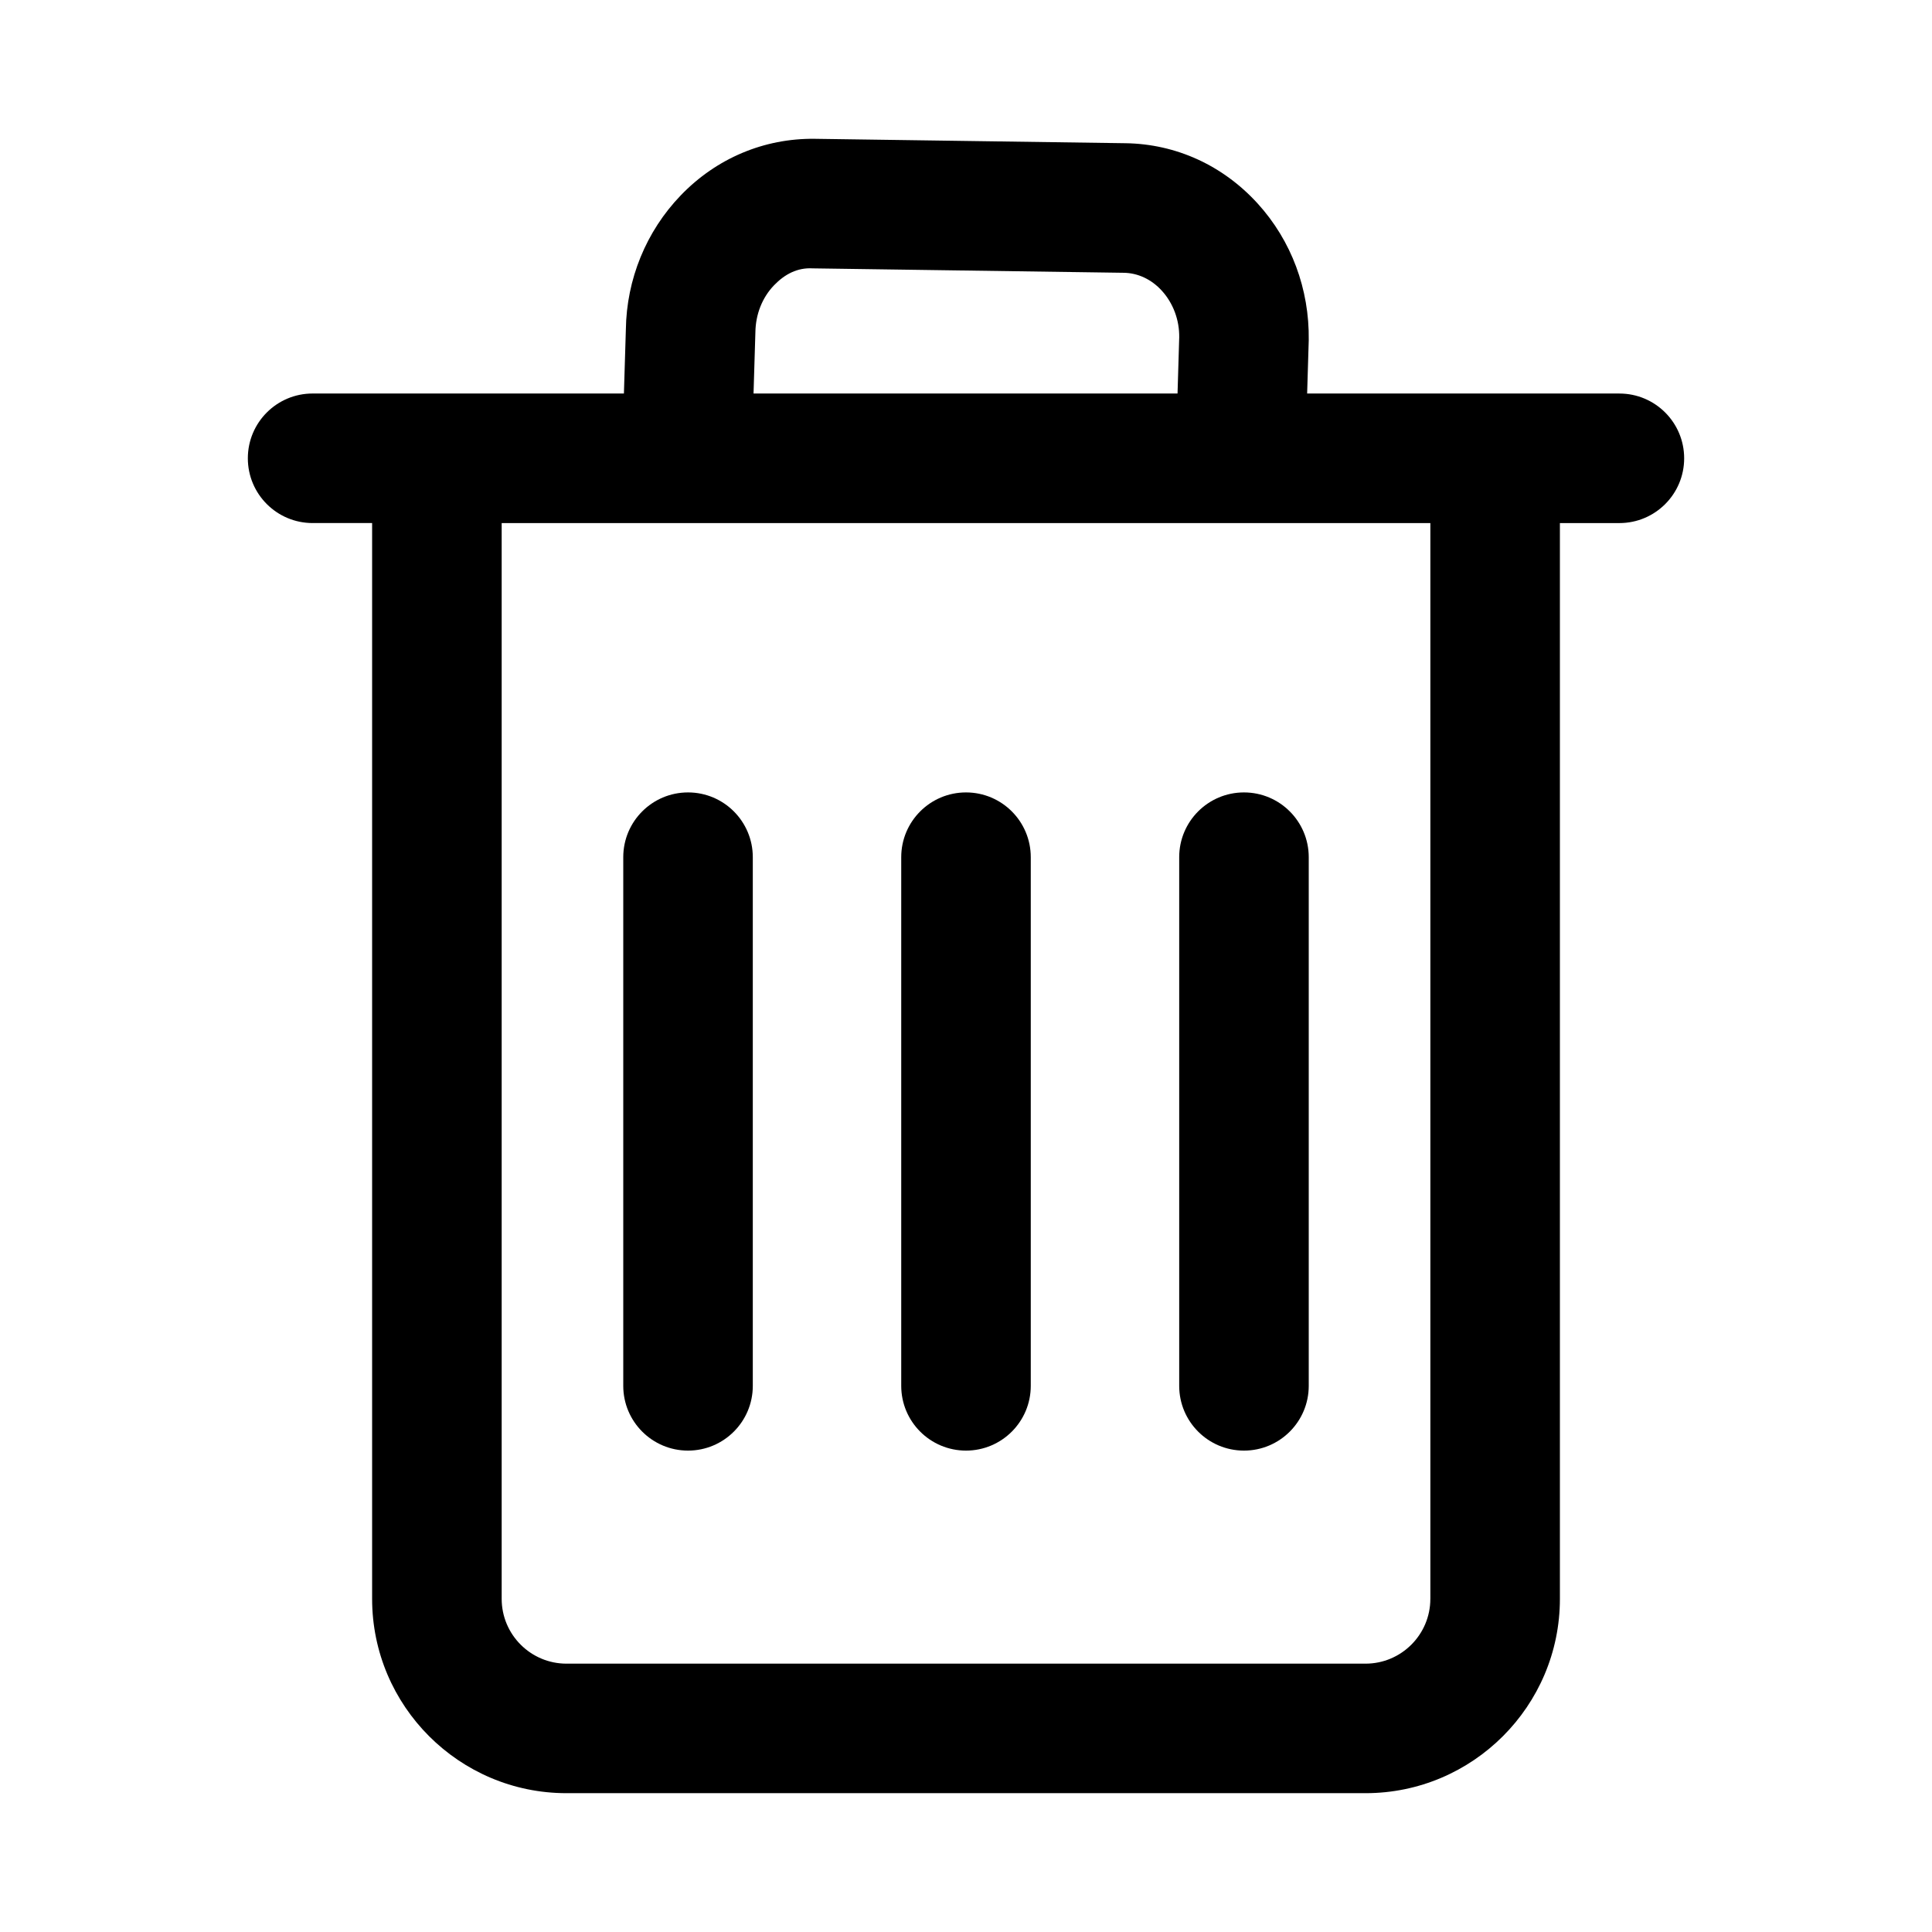
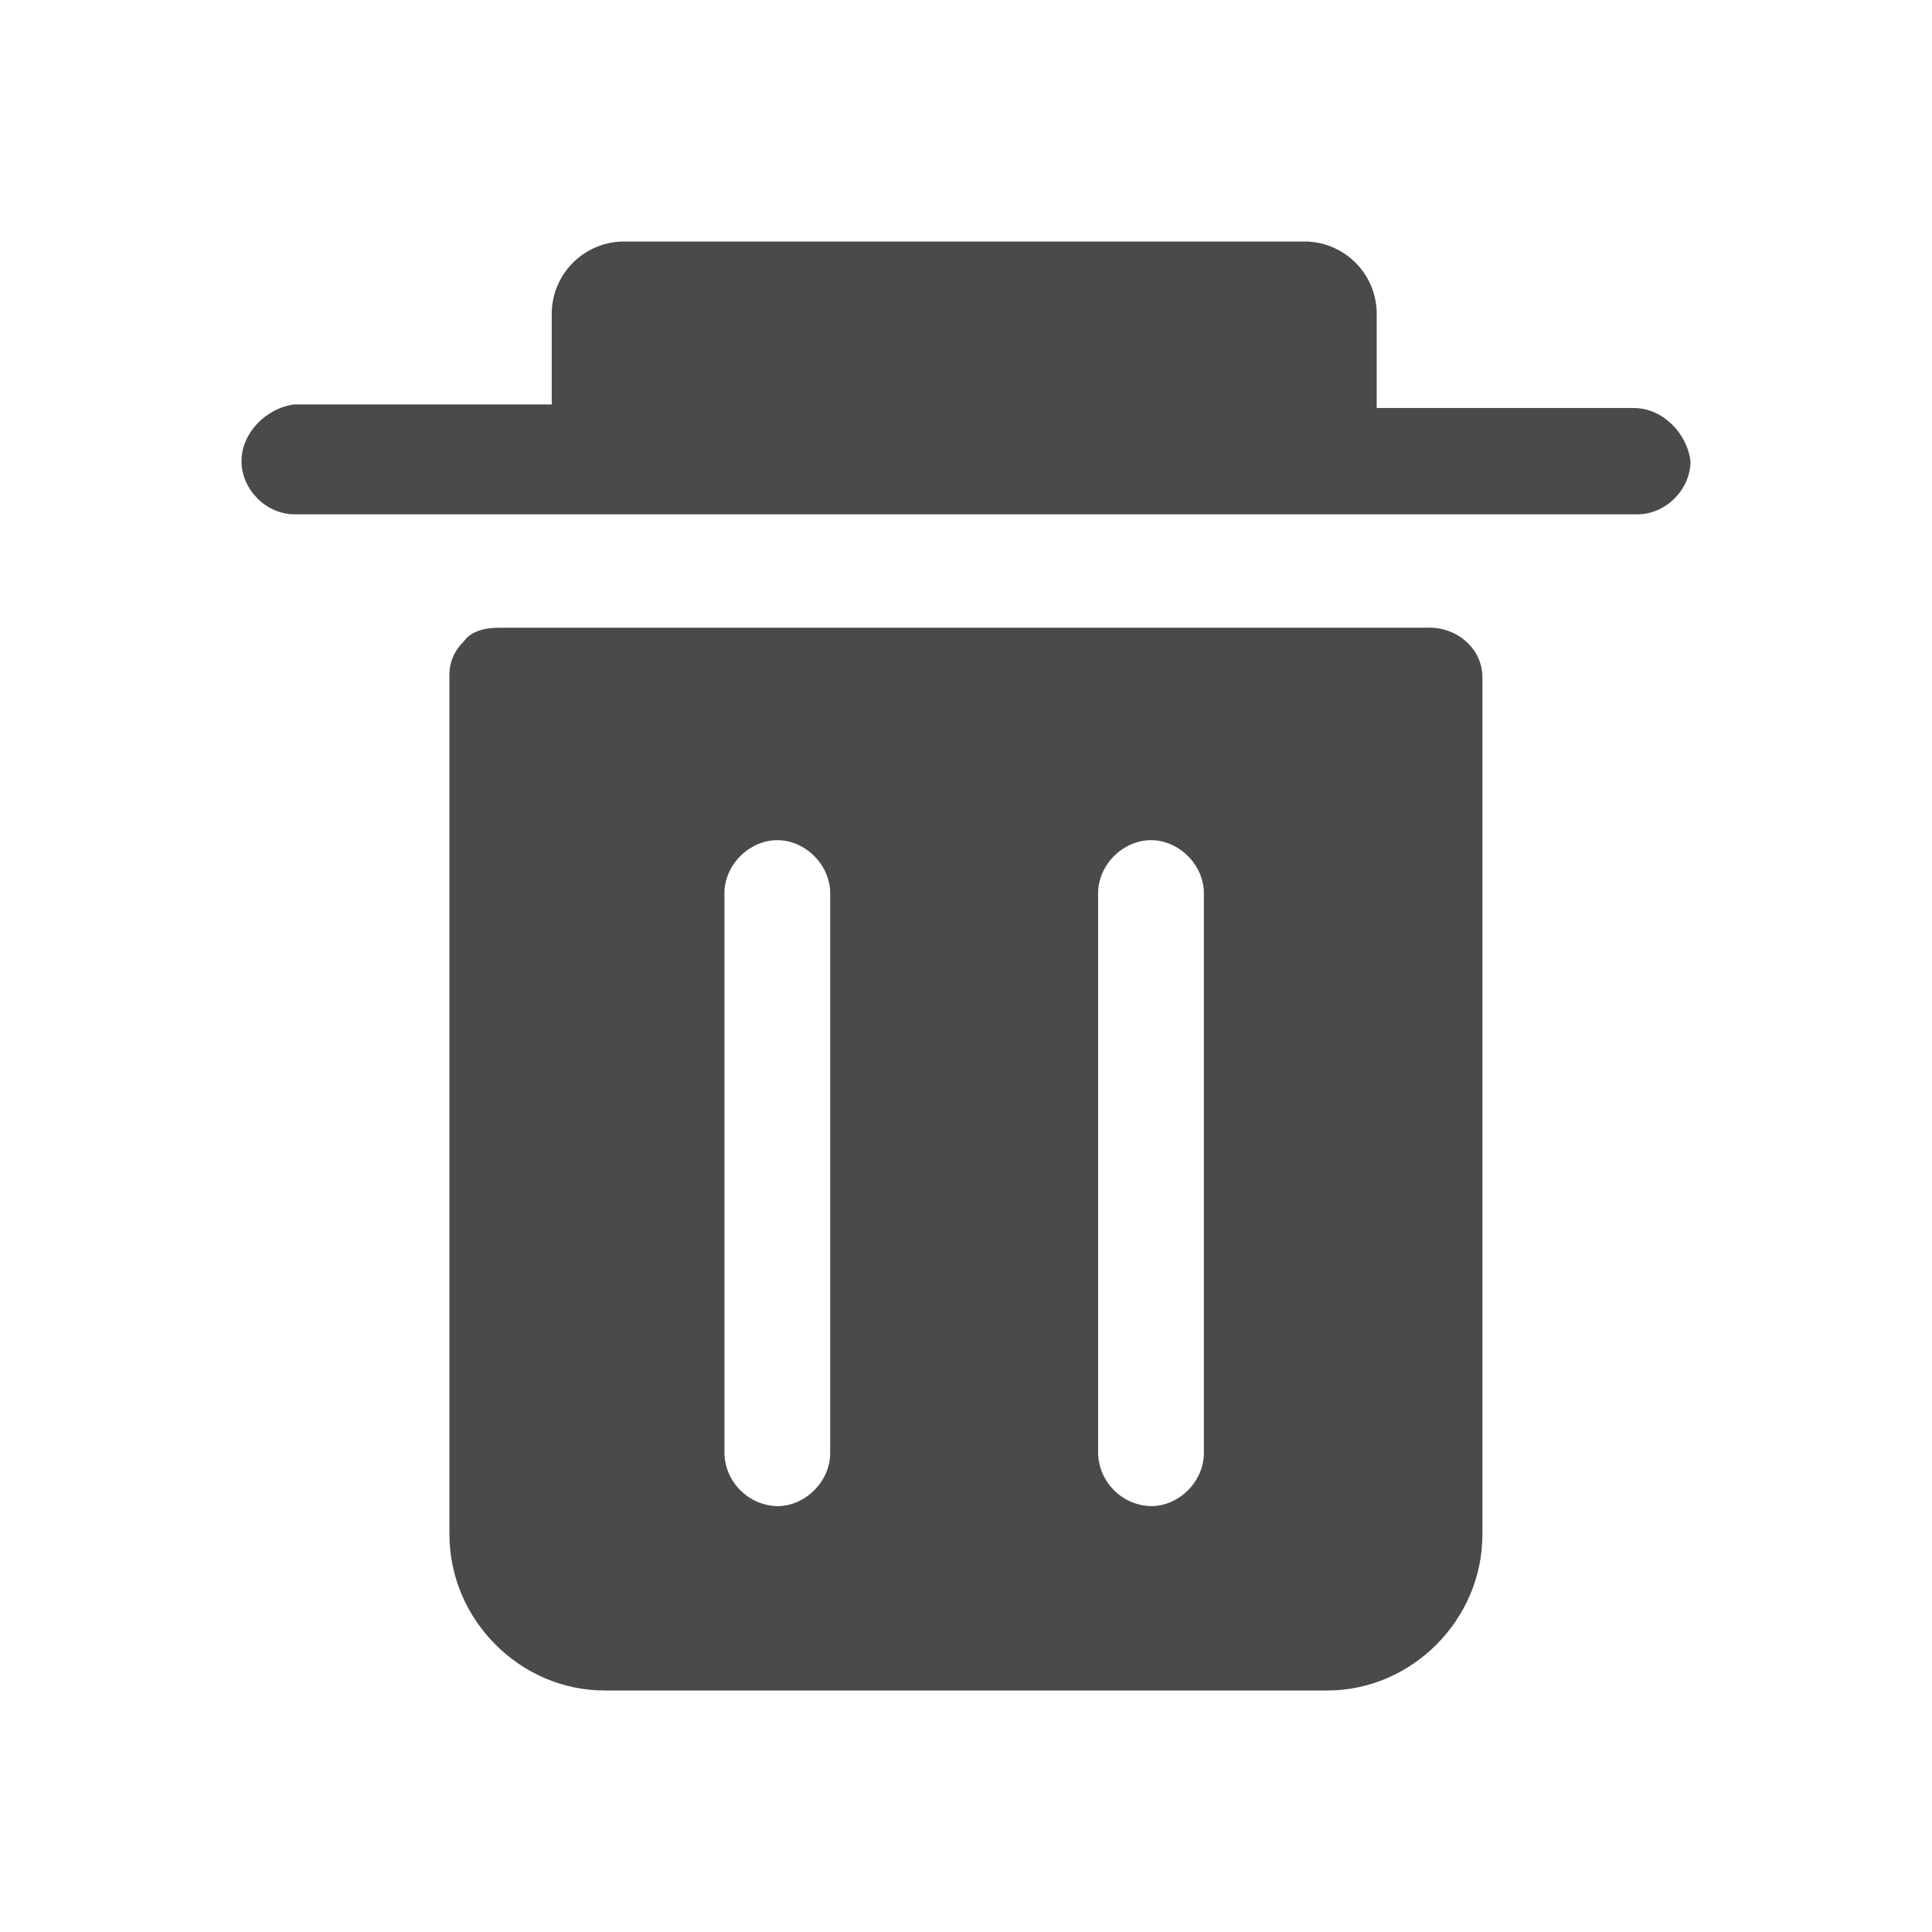
- <svg xmlns="http://www.w3.org/2000/svg" t="1614994174616" class="icon" viewBox="0 0 1024 1024" version="1.1" p-id="7986" width="200" height="200">
+ <svg xmlns="http://www.w3.org/2000/svg" t="1616434001389" class="icon" viewBox="0 0 1024 1024" version="1.1" p-id="14878" width="200" height="200">
  <defs>
    <style type="text/css" />
  </defs>
-   <path d="M858.31 208.58h-165.5l0.85-28.29c0.38-27.08-9.23-52.8-27.06-72.4-18.41-20.24-43.3-31.6-70.06-31.98l-164.8-2.34c-26.75-0.29-51.96 10.27-70.94 29.99-18.37 19.09-28.71 44.52-29.08 71.05l-1.03 33.96h-165c-18.96 0-34.33 15.37-34.33 34.33s15.37 34.33 34.33 34.33h31.54v570.19c0 56.8 46.2 103 103 103h423.55c56.8 0 103-46.2 103-103V277.24h31.53c18.96 0 34.33-15.37 34.33-34.33s-15.37-34.33-34.33-34.33z m-457.94-32.44c0.13-9.6 3.65-18.47 9.91-24.96 5.66-5.87 12.4-9.42 20.49-8.94l164.81 2.34c7.55 0.1 14.74 3.48 20.22 9.51 6.07 6.67 9.34 15.63 9.21 24.68l-0.89 29.81H399.39l0.98-32.44z m357.74 671.3c0 18.93-15.4 34.33-34.33 34.33H300.23c-18.93 0-34.33-15.4-34.33-34.33v-570.2h492.22v570.2z" p-id="7987" />
-   <path d="M364.67 768.85c18.96 0 34.33-15.37 34.33-34.33V454.33c0-18.96-15.37-34.33-34.33-34.33s-34.33 15.37-34.33 34.33v280.19c0 18.96 15.37 34.33 34.33 34.33zM512 768.85c18.96 0 34.33-15.37 34.33-34.33V454.33c0-18.96-15.37-34.33-34.33-34.33s-34.33 15.37-34.33 34.33v280.19c0 18.96 15.37 34.33 34.33 34.33zM659.33 768.85c18.96 0 34.33-15.37 34.33-34.33V454.33c0-18.96-15.37-34.33-34.33-34.33S625 435.37 625 454.33v280.19c0 18.96 15.37 34.33 34.33 34.33z" p-id="7988" />
+   <path d="M866.133 216.235H729.685v-48.811A38.4 38.4 0 0 0 690.432 128H331.691a38.4 38.4 0 0 0-39.254 39.424v46.933H156.032C141.099 216.235 128 229.42 128 244.437s13.099 28.16 28.032 28.16h711.936c14.933 0 28.032-13.141 28.032-28.16-1.877-15.018-14.933-28.16-29.867-28.16zM757.76 332.715H264.363c-7.467 0-14.934 1.834-18.688 7.466a24.15 24.15 0 0 0-7.467 18.774v454.4c0.043 45.098 37.419 82.645 82.219 82.645h383.061c44.843 0 82.219-37.547 82.219-82.603v-454.4c0-15.061-13.099-26.325-28.032-26.325zM440.021 770.133c0 15.019-13.098 28.16-28.032 28.16a28.8 28.8 0 0 1-28.032-28.16V473.472c0-15.019 13.099-28.16 28.032-28.16 14.934 0 28.032 13.141 28.032 28.16v296.661z m198.059 0c0 15.019-13.056 28.16-28.032 28.16a28.8 28.8 0 0 1-28.032-28.16V473.472c0-15.019 13.099-28.16 28.032-28.16s28.032 13.141 28.032 28.16v296.661z" fill="#4A4A4A" p-id="14879" />
</svg>
